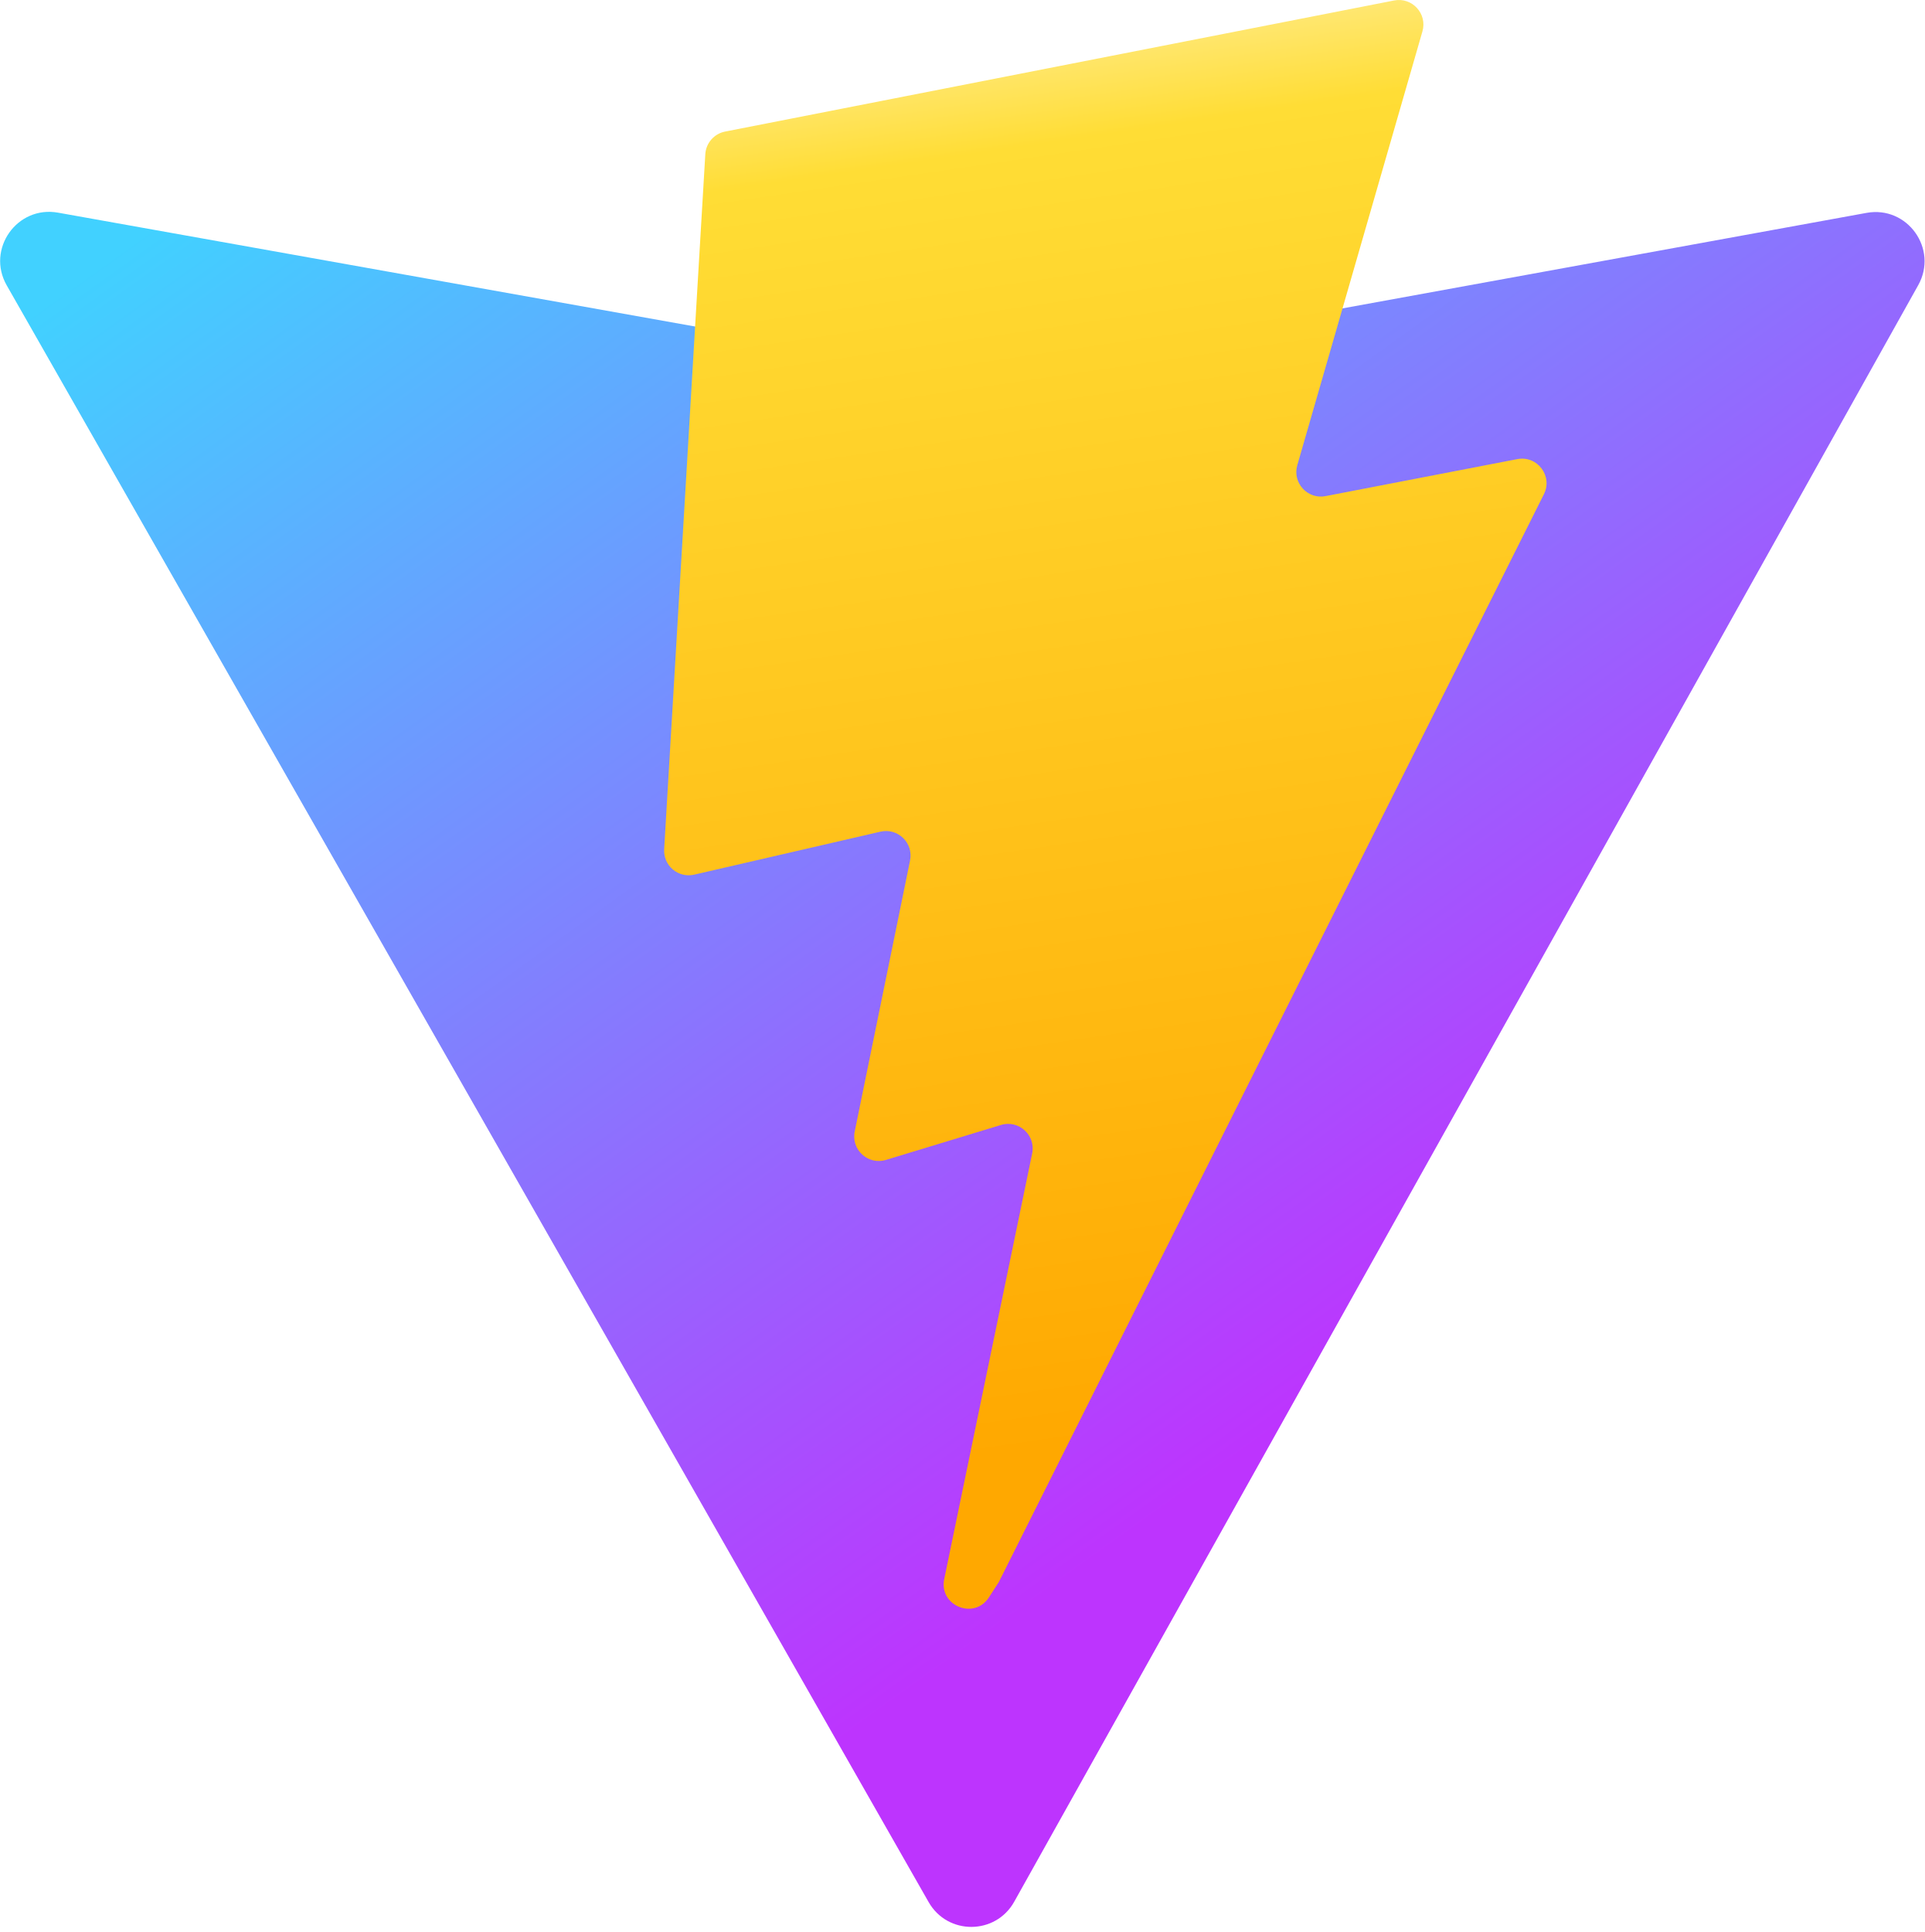
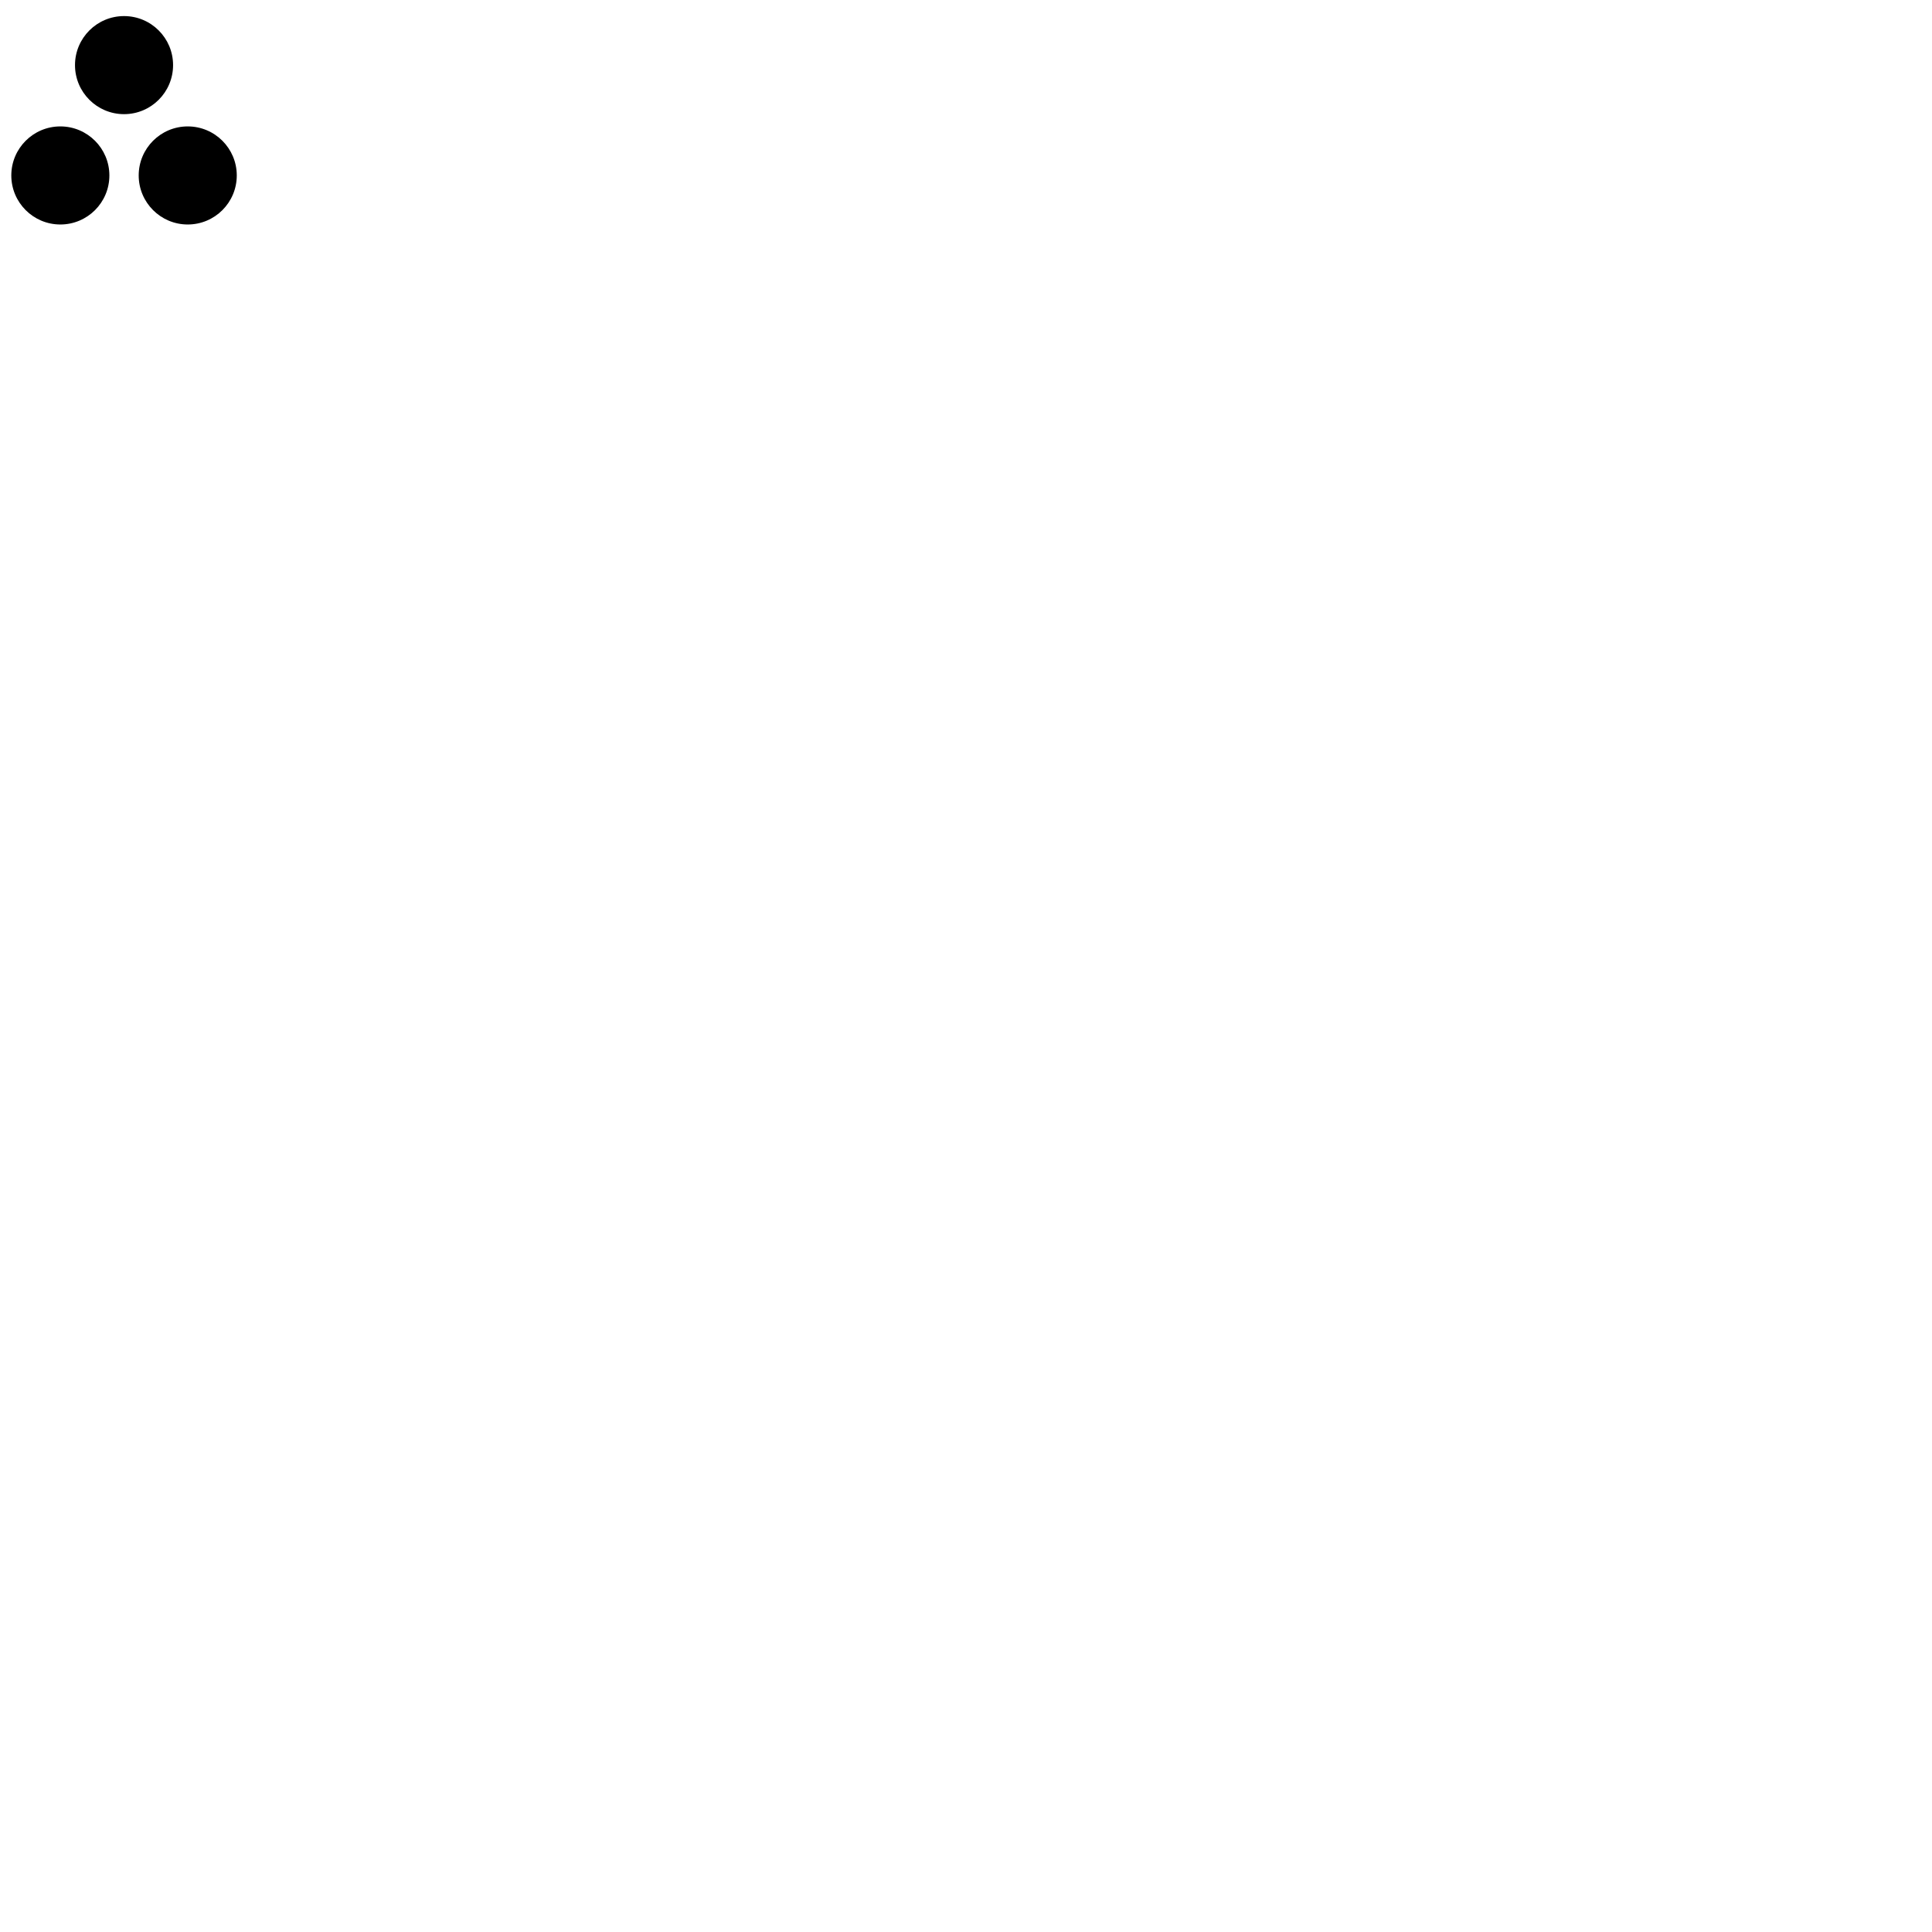
- <svg xmlns="http://www.w3.org/2000/svg" aria-hidden="true" role="img" class="iconify iconify--logos" width="31.88" height="32" preserveAspectRatio="xMidYMid meet" viewBox="0 0 256 257">
-   <defs>
-     <linearGradient id="IconifyId1813088fe1fbc01fb466" x1="-.828%" x2="57.636%" y1="7.652%" y2="78.411%">
-       <stop offset="0%" stop-color="#41D1FF" />
-       <stop offset="100%" stop-color="#BD34FE" />
-     </linearGradient>
-     <linearGradient id="IconifyId1813088fe1fbc01fb467" x1="43.376%" x2="50.316%" y1="2.242%" y2="89.03%">
-       <stop offset="0%" stop-color="#FFEA83" />
-       <stop offset="8.333%" stop-color="#FFDD35" />
-       <stop offset="100%" stop-color="#FFA800" />
-     </linearGradient>
-   </defs>
-   <path fill="url(#IconifyId1813088fe1fbc01fb466)" d="M255.153 37.938L134.897 252.976c-2.483 4.44-8.862 4.466-11.382.048L.875 37.958c-2.746-4.814 1.371-10.646 6.827-9.67l120.385 21.517a6.537 6.537 0 0 0 2.322-.004l117.867-21.483c5.438-.991 9.574 4.796 6.877 9.62Z" />
-   <path fill="url(#IconifyId1813088fe1fbc01fb467)" d="M185.432.063L96.44 17.501a3.268 3.268 0 0 0-2.634 3.014l-5.474 92.456a3.268 3.268 0 0 0 3.997 3.378l24.777-5.718c2.318-.535 4.413 1.507 3.936 3.838l-7.361 36.047c-.495 2.426 1.782 4.5 4.151 3.78l15.304-4.649c2.372-.72 4.652 1.36 4.15 3.788l-11.698 56.621c-.732 3.542 3.979 5.473 5.943 2.437l1.313-2.028l72.516-144.72c1.215-2.423-.88-5.186-3.54-4.672l-25.505 4.922c-2.396.462-4.435-1.77-3.759-4.114l16.646-57.705c.677-2.35-1.37-4.583-3.769-4.113Z" />
+ <svg xmlns="http://www.w3.org/2000/svg" aria-hidden="true" role="img" class="iconify iconify--logos" width="32" height="32" viewBox="0 0 256 257">
+   <path d="M22.523 8.662c0 3.603-2.921 6.523-6.523 6.523s-6.523-2.921-6.523-6.523c0-3.603 2.921-6.523 6.523-6.523v0c0 0 0 0 0 0 3.603 0 6.523 2.92 6.523 6.523 0 0 0 0 0 0v0zM7.527 16.816c-3.603 0-6.523 2.921-6.523 6.523s2.921 6.523 6.523 6.523c3.603 0 6.523-2.921 6.523-6.523v0c-0.001-3.602-2.921-6.522-6.523-6.523h-0zM24.473 16.816c-3.603 0-6.523 2.921-6.523 6.523s2.921 6.523 6.523 6.523c3.603 0 6.523-2.921 6.523-6.523v0c0-0 0-0 0-0 0-3.603-2.92-6.523-6.523-6.523-0 0-0 0-0 0v0z" />
</svg>
